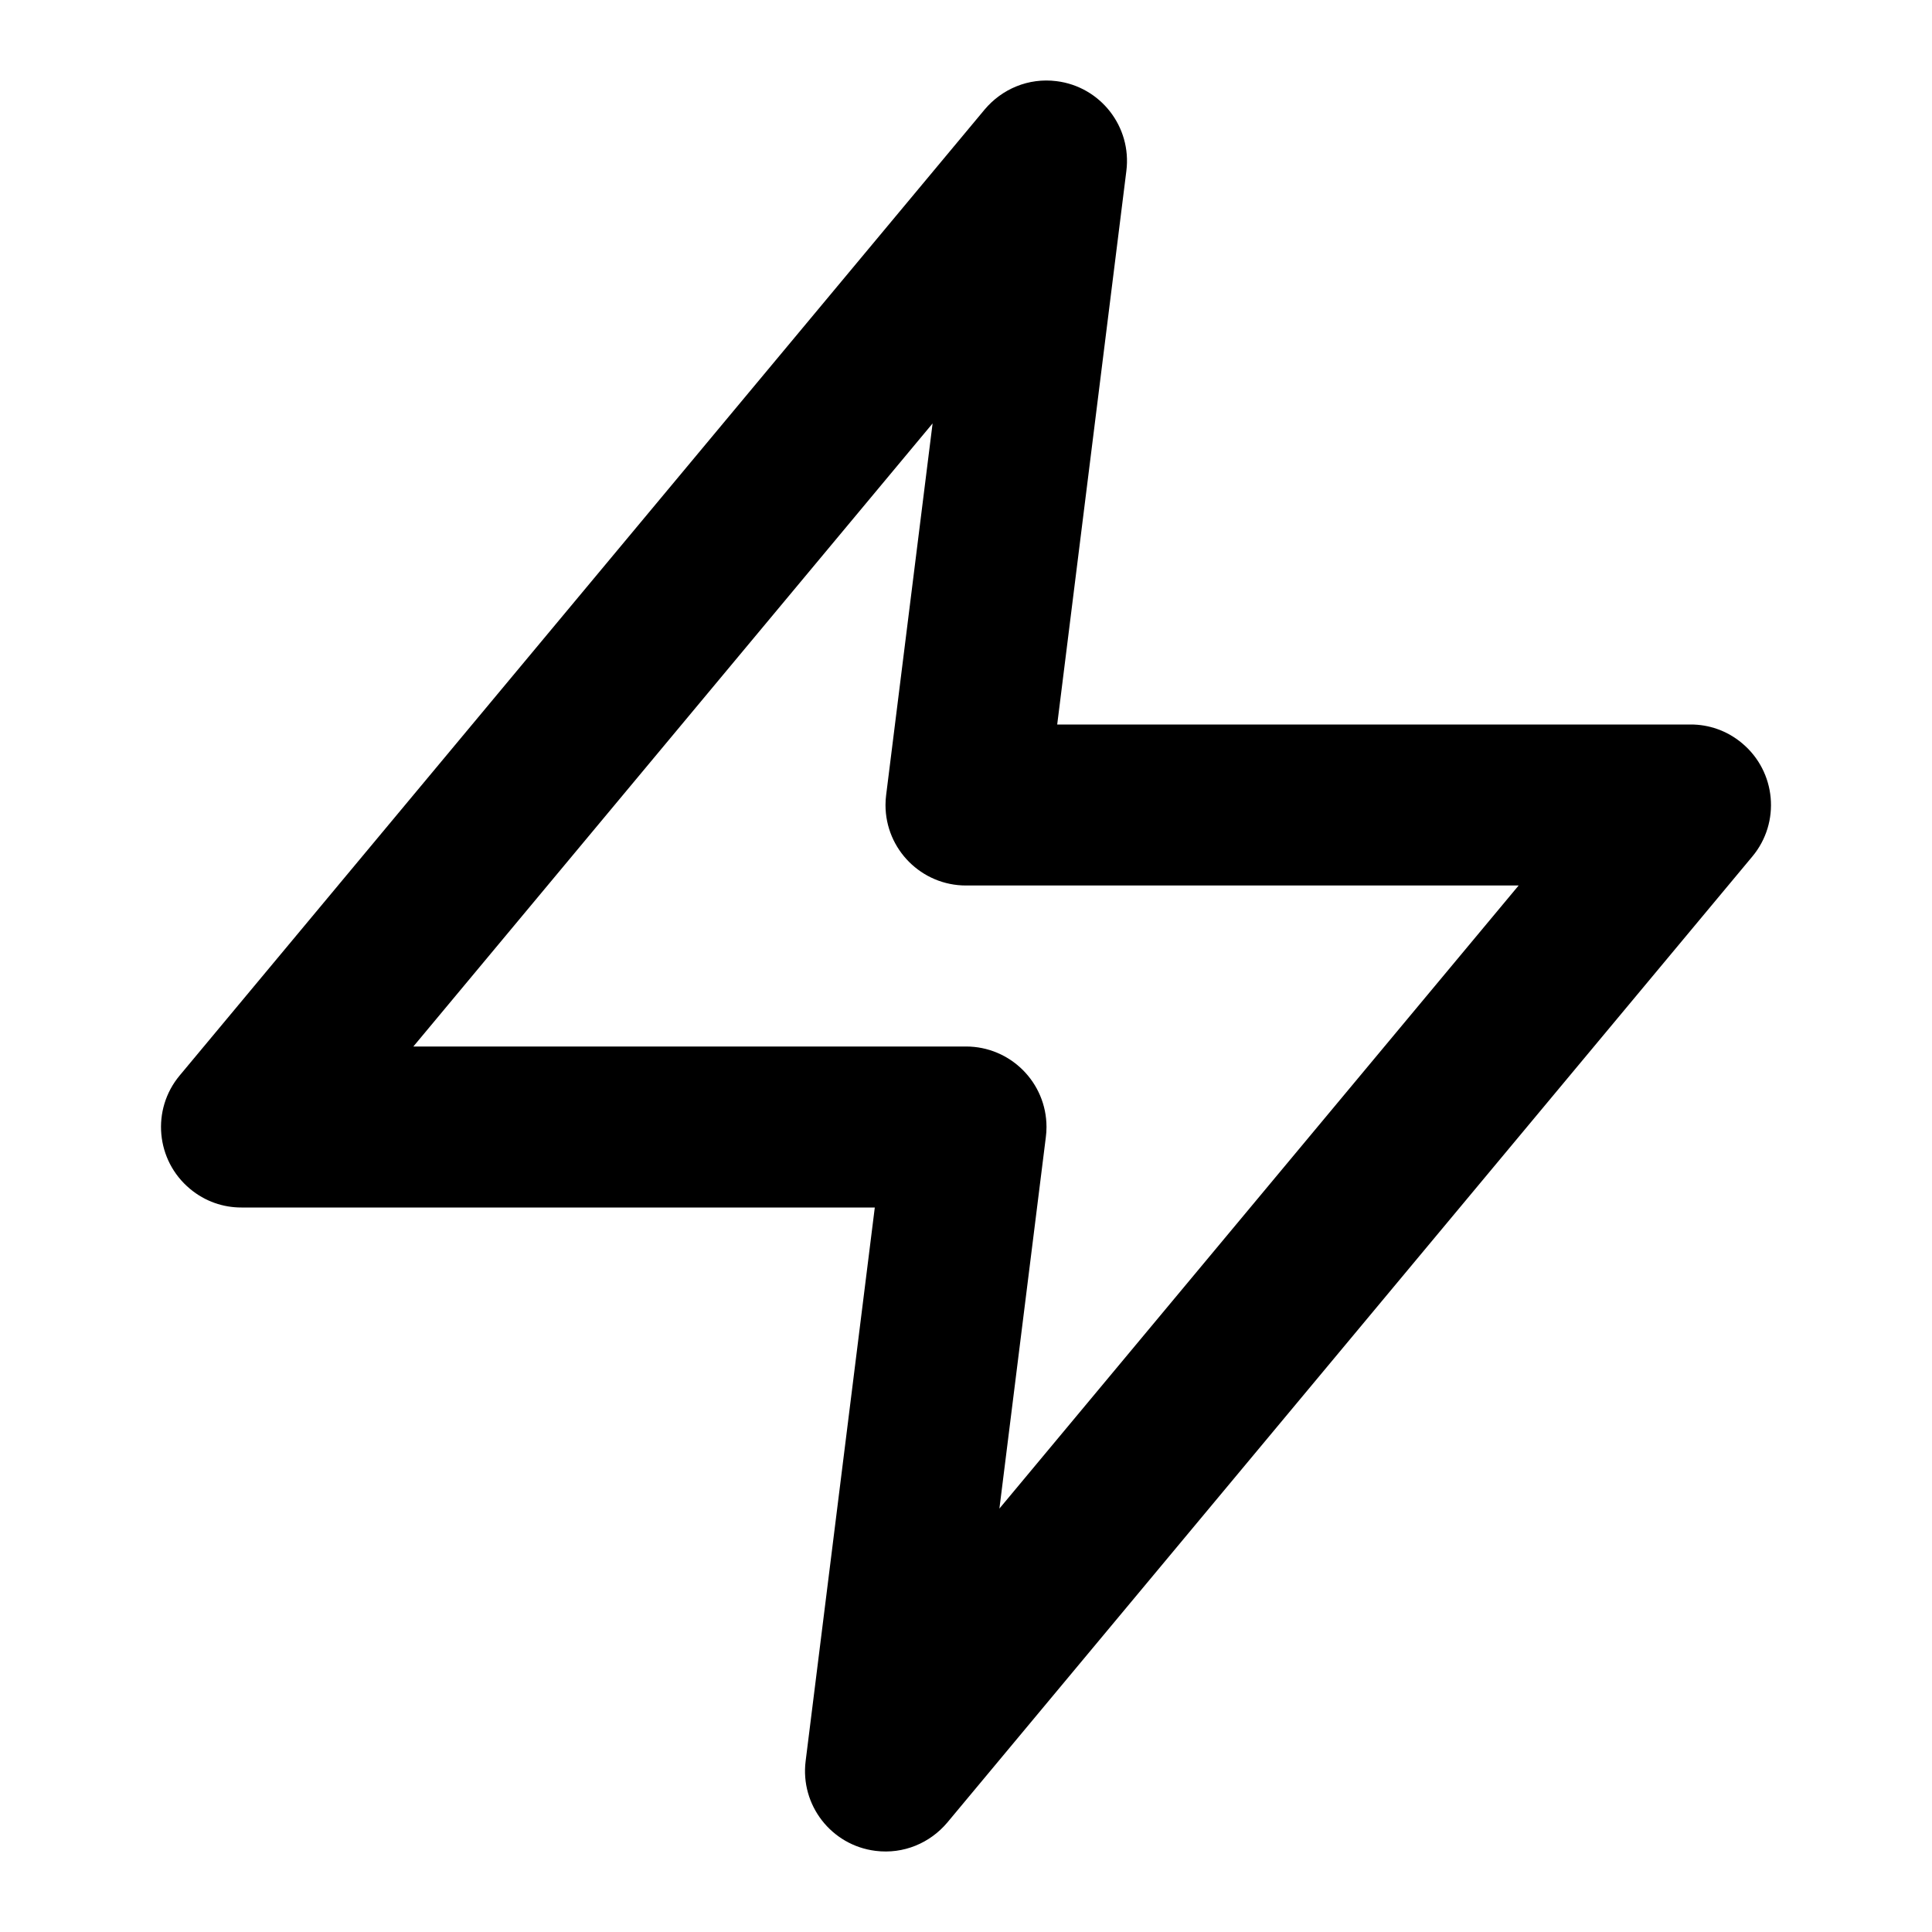
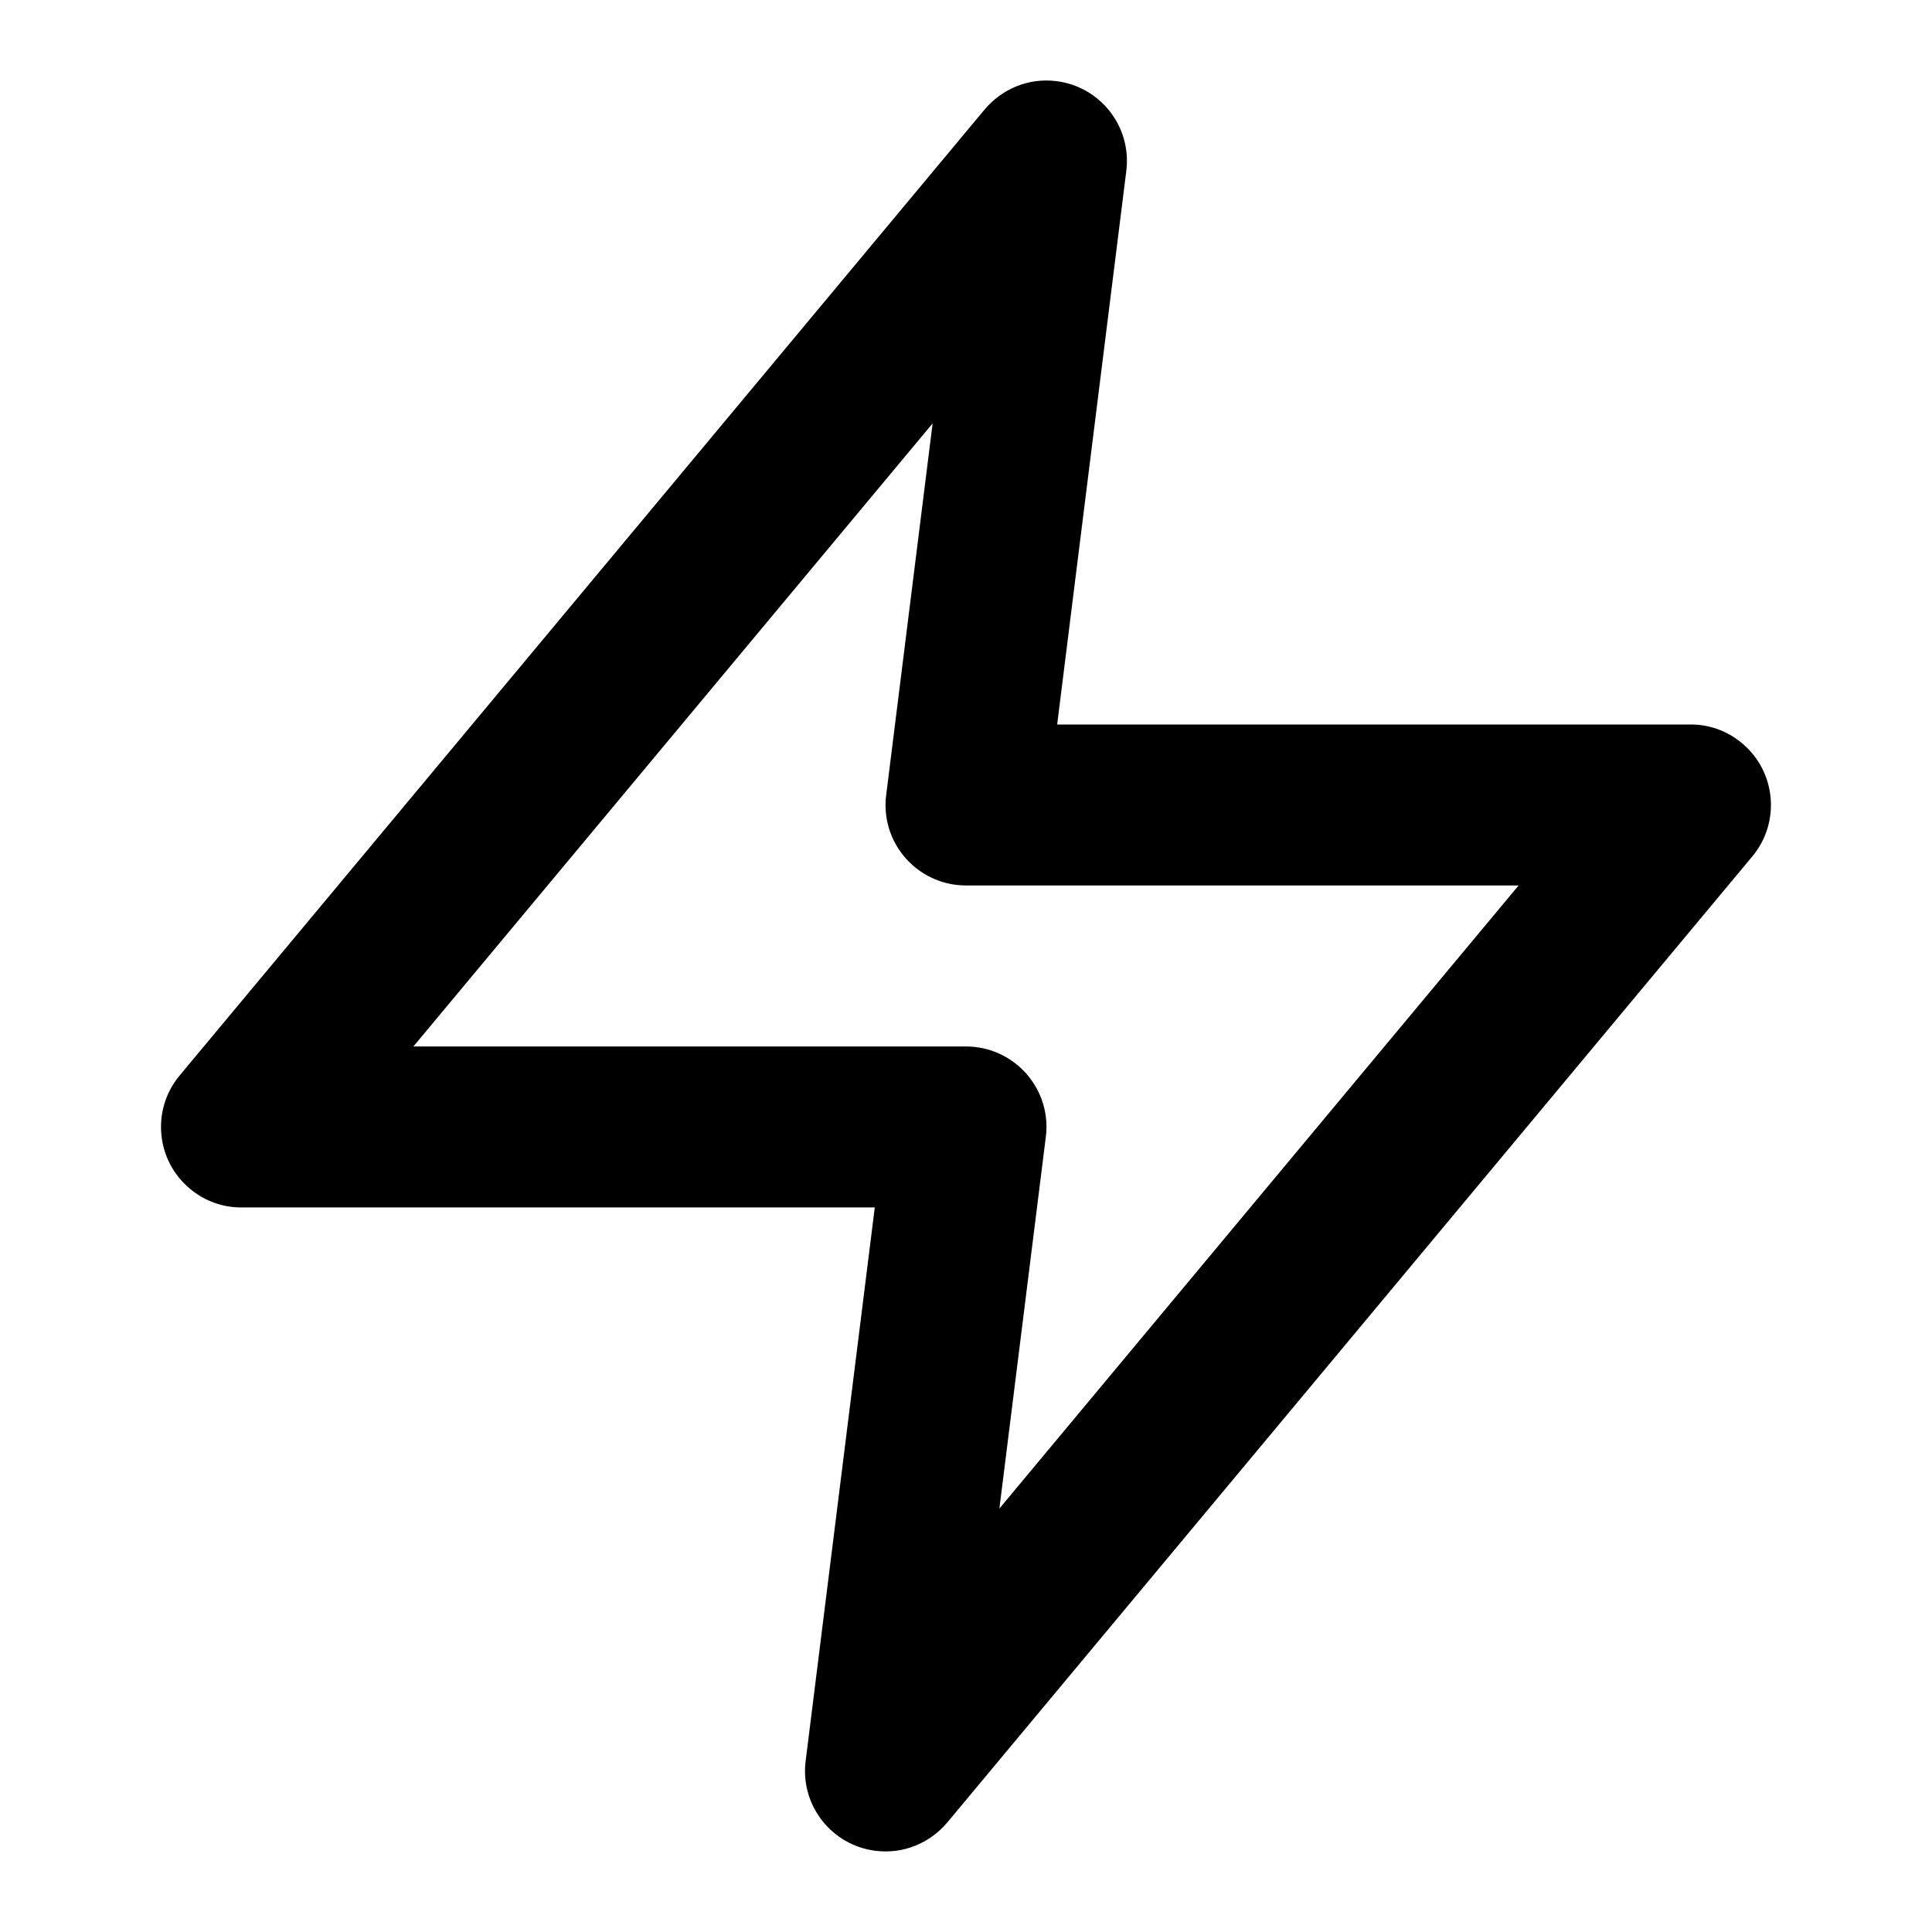
- <svg xmlns="http://www.w3.org/2000/svg" version="1.1" width="24" height="24" viewBox="0 0 24 24">
-   <path d="M11.585 5.26l-0.577 4.616c-0.005 0.037-0.008 0.080-0.008 0.124 0 0.552 0.448 1 1 1h6.865l-6.45 7.74 0.577-4.616c0.005-0.037 0.008-0.080 0.008-0.124 0-0.552-0.448-1-1-1h-6.865zM12.232 1.36l-10 12c-0.354 0.424-0.296 1.055 0.128 1.408 0.187 0.157 0.415 0.233 0.64 0.232h7.867l-0.859 6.876c-0.069 0.548 0.32 1.048 0.868 1.116 0.349 0.044 0.678-0.098 0.892-0.352l10-12c0.354-0.424 0.296-1.055-0.128-1.408-0.187-0.157-0.415-0.233-0.64-0.232h-7.867l0.859-6.876c0.069-0.548-0.32-1.048-0.868-1.116-0.349-0.044-0.678 0.098-0.892 0.352z" />
+ <svg xmlns="http://www.w3.org/2000/svg" version="1.1" width="32" height="32" viewBox="0 0 32 32">
+   <path d="M15.447 7.013l-0.769 6.155c-0.007 0.049-0.011 0.107-0.011 0.165 0 0.736 0.597 1.333 1.333 1.333h9.153l-8.6 10.32 0.769-6.155c0.007-0.049 0.011-0.107 0.011-0.165 0-0.736-0.597-1.333-1.333-1.333h-9.153zM16.309 1.813l-13.333 16c-0.472 0.565-0.395 1.407 0.171 1.877 0.249 0.209 0.553 0.311 0.853 0.309h10.489l-1.145 9.168c-0.092 0.731 0.427 1.397 1.157 1.488 0.465 0.059 0.904-0.131 1.189-0.469l13.333-16c0.472-0.565 0.395-1.407-0.171-1.877-0.249-0.209-0.553-0.311-0.853-0.309h-10.489l1.145-9.168c0.092-0.731-0.427-1.397-1.157-1.488-0.465-0.059-0.904 0.131-1.189 0.469z" />
</svg>
